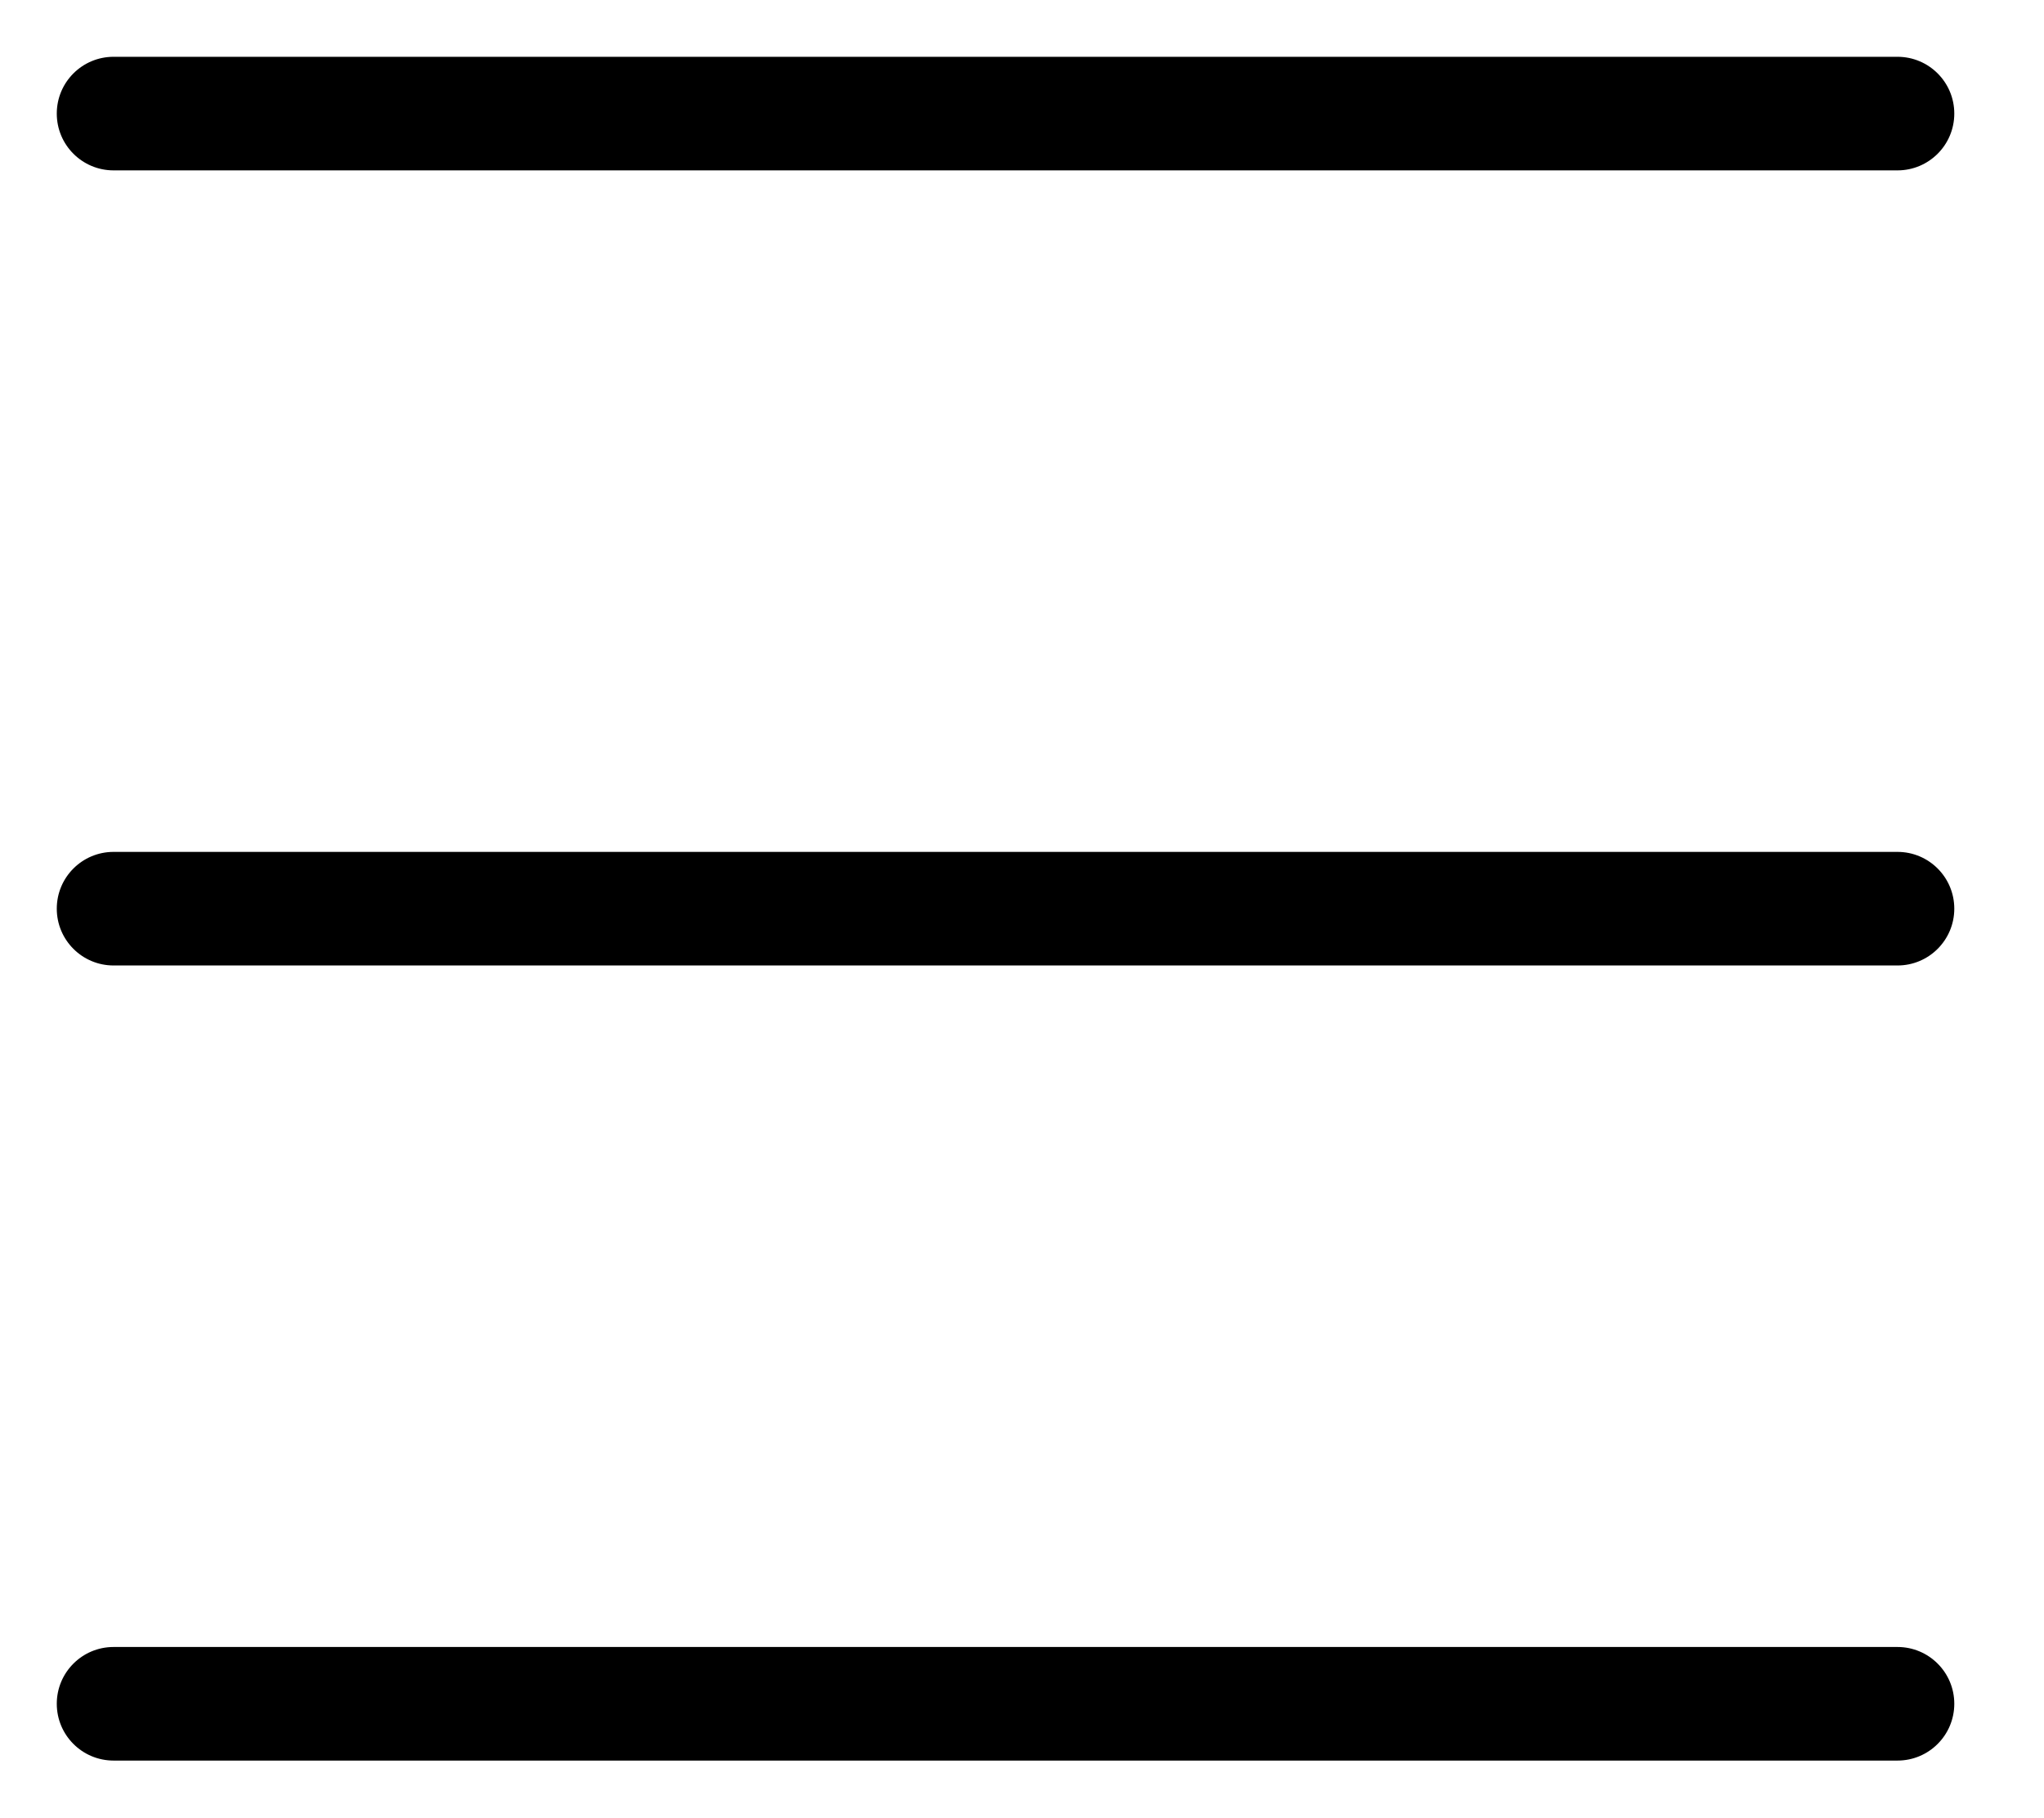
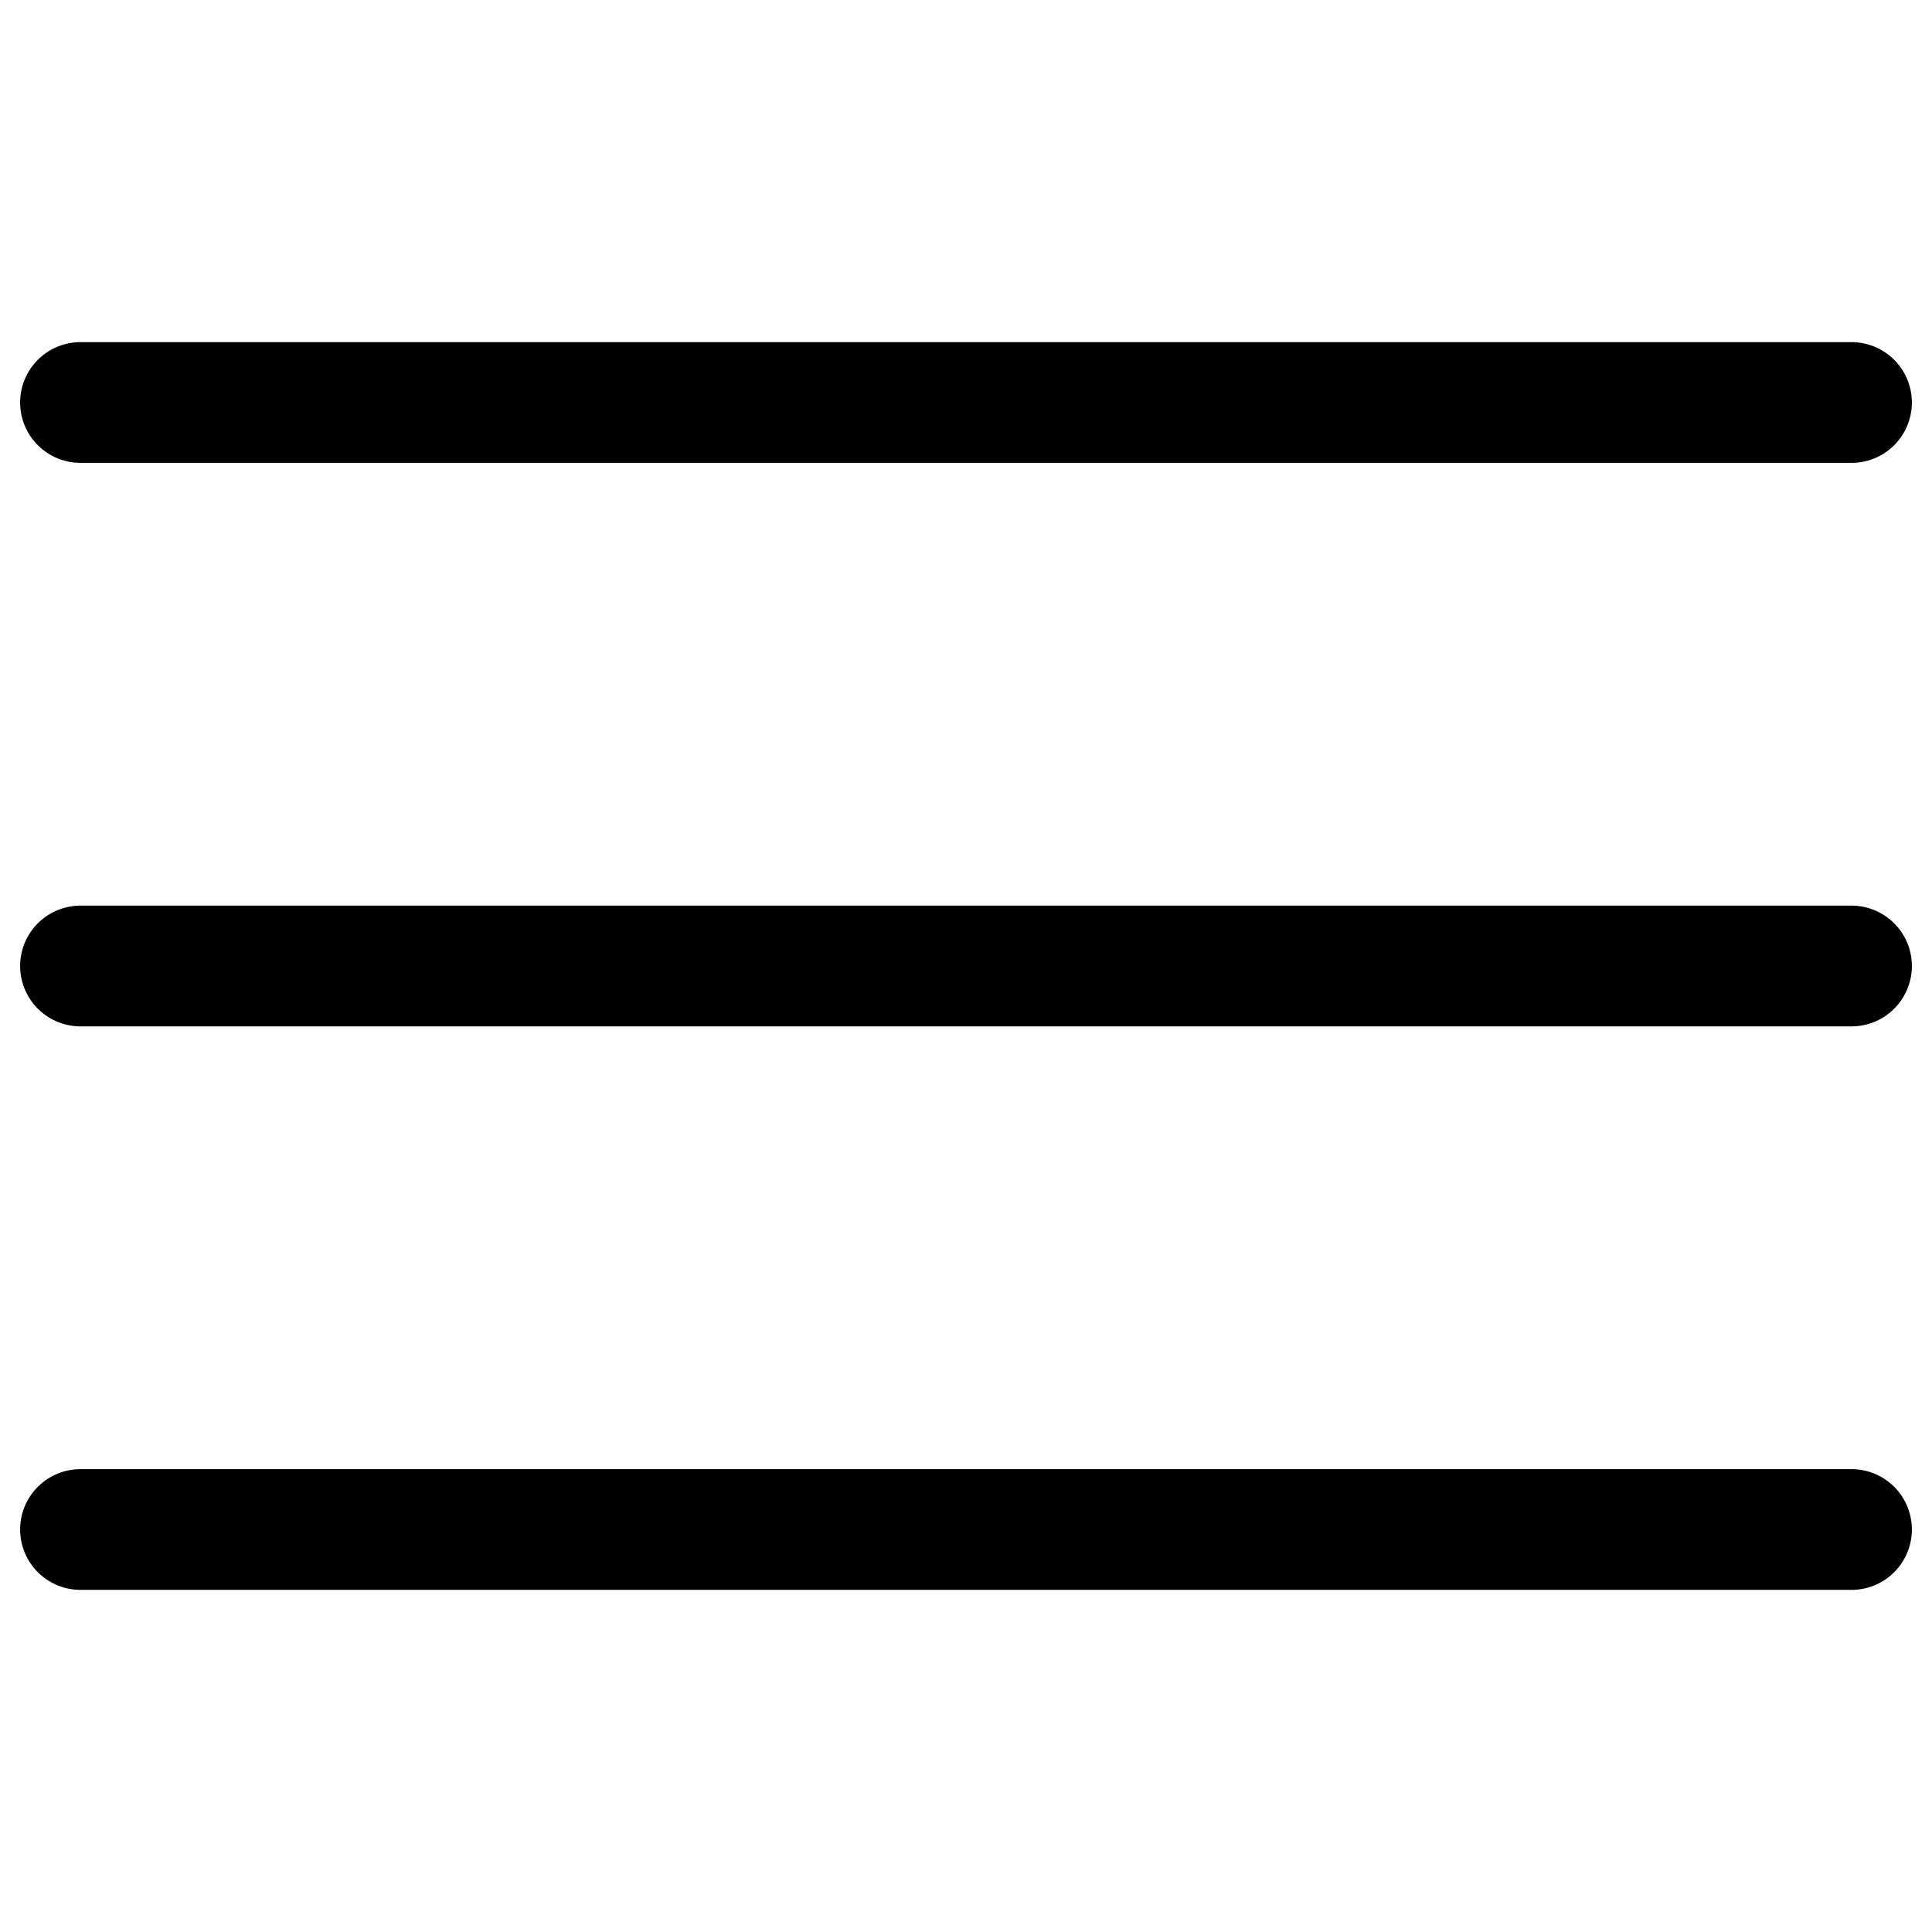
- <svg xmlns="http://www.w3.org/2000/svg" fill="none" class="icon icon-hamburger" viewBox="0 0 18 16">
-   <path fill="currentColor" d="M1 .5a.5.5 0 1 0 0 1h15.71a.5.5 0 0 0 0-1zM.5 8a.5.5 0 0 1 .5-.5h15.71a.5.5 0 0 1 0 1H1A.5.5 0 0 1 .5 8m0 7a.5.5 0 0 1 .5-.5h15.71a.5.5 0 0 1 0 1H1a.5.5 0 0 1-.5-.5" />
+ <svg xmlns="http://www.w3.org/2000/svg" class="icon icon-hamburger" viewBox="0 0 24 24" fill="none" stroke="currentColor" stroke-width="1.5" stroke-linecap="round" stroke-linejoin="round">
+   <path d="M1 5h22M1 12h22M1 19h22" />
</svg>
